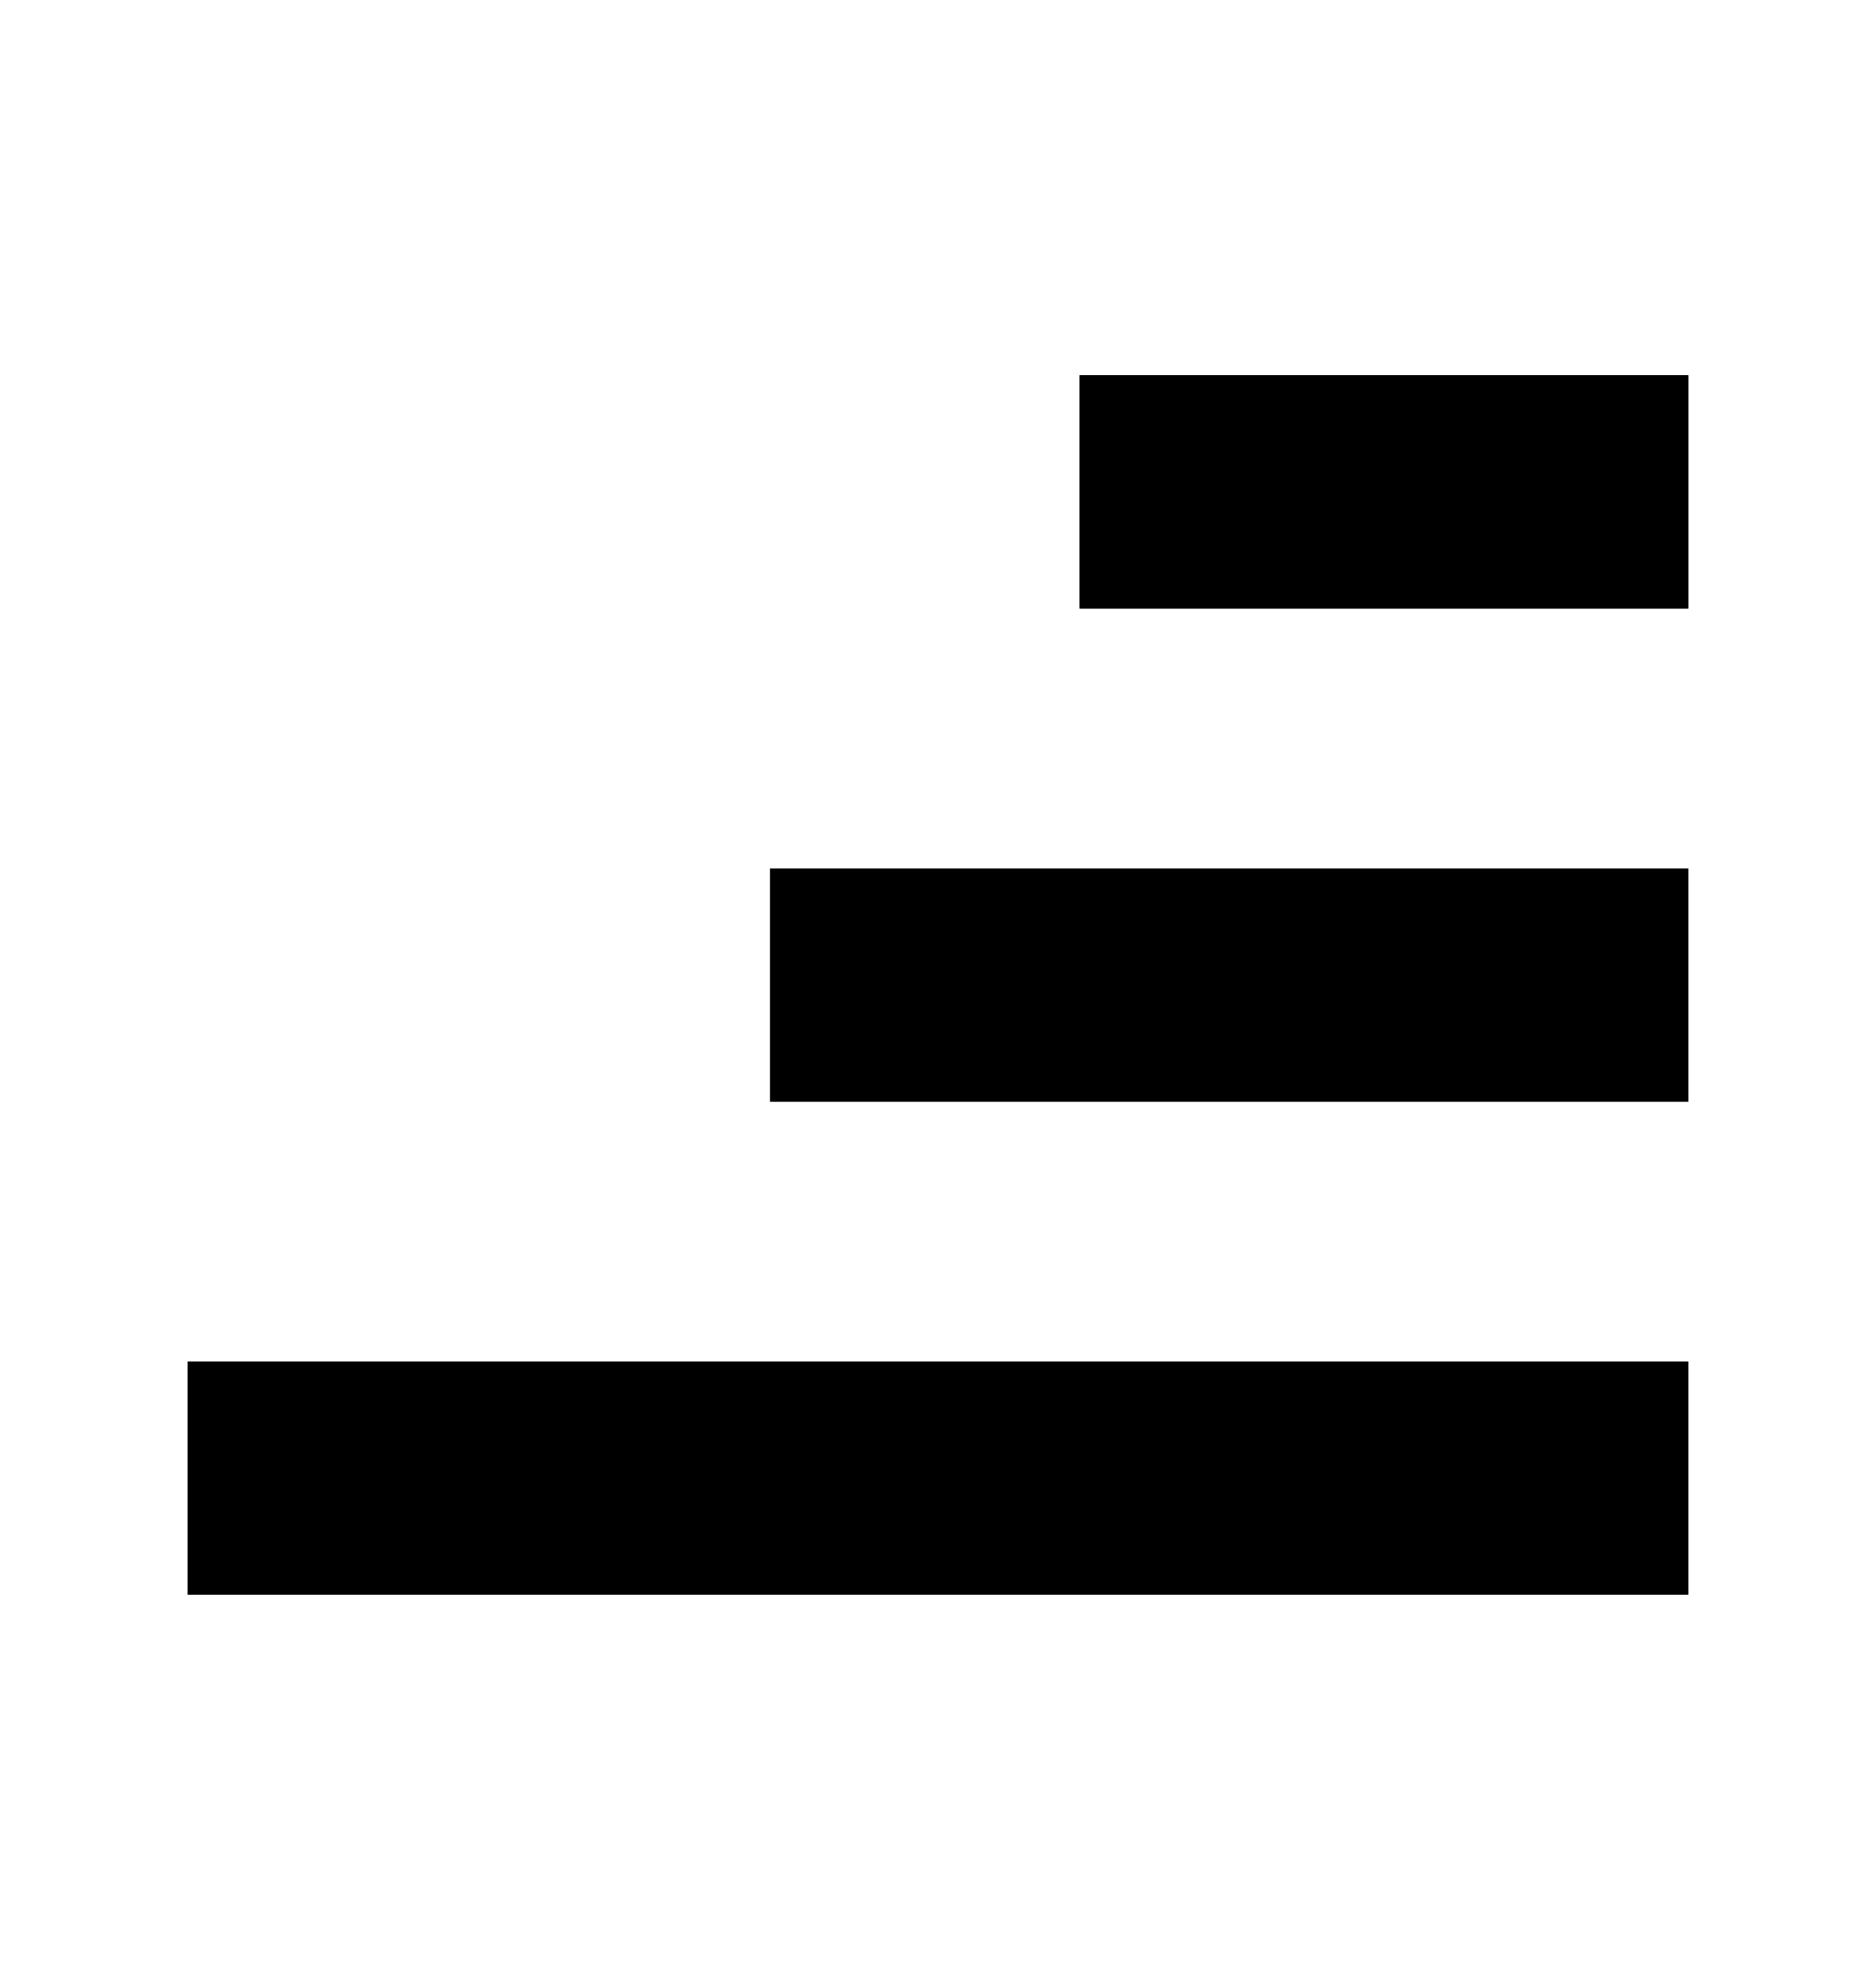
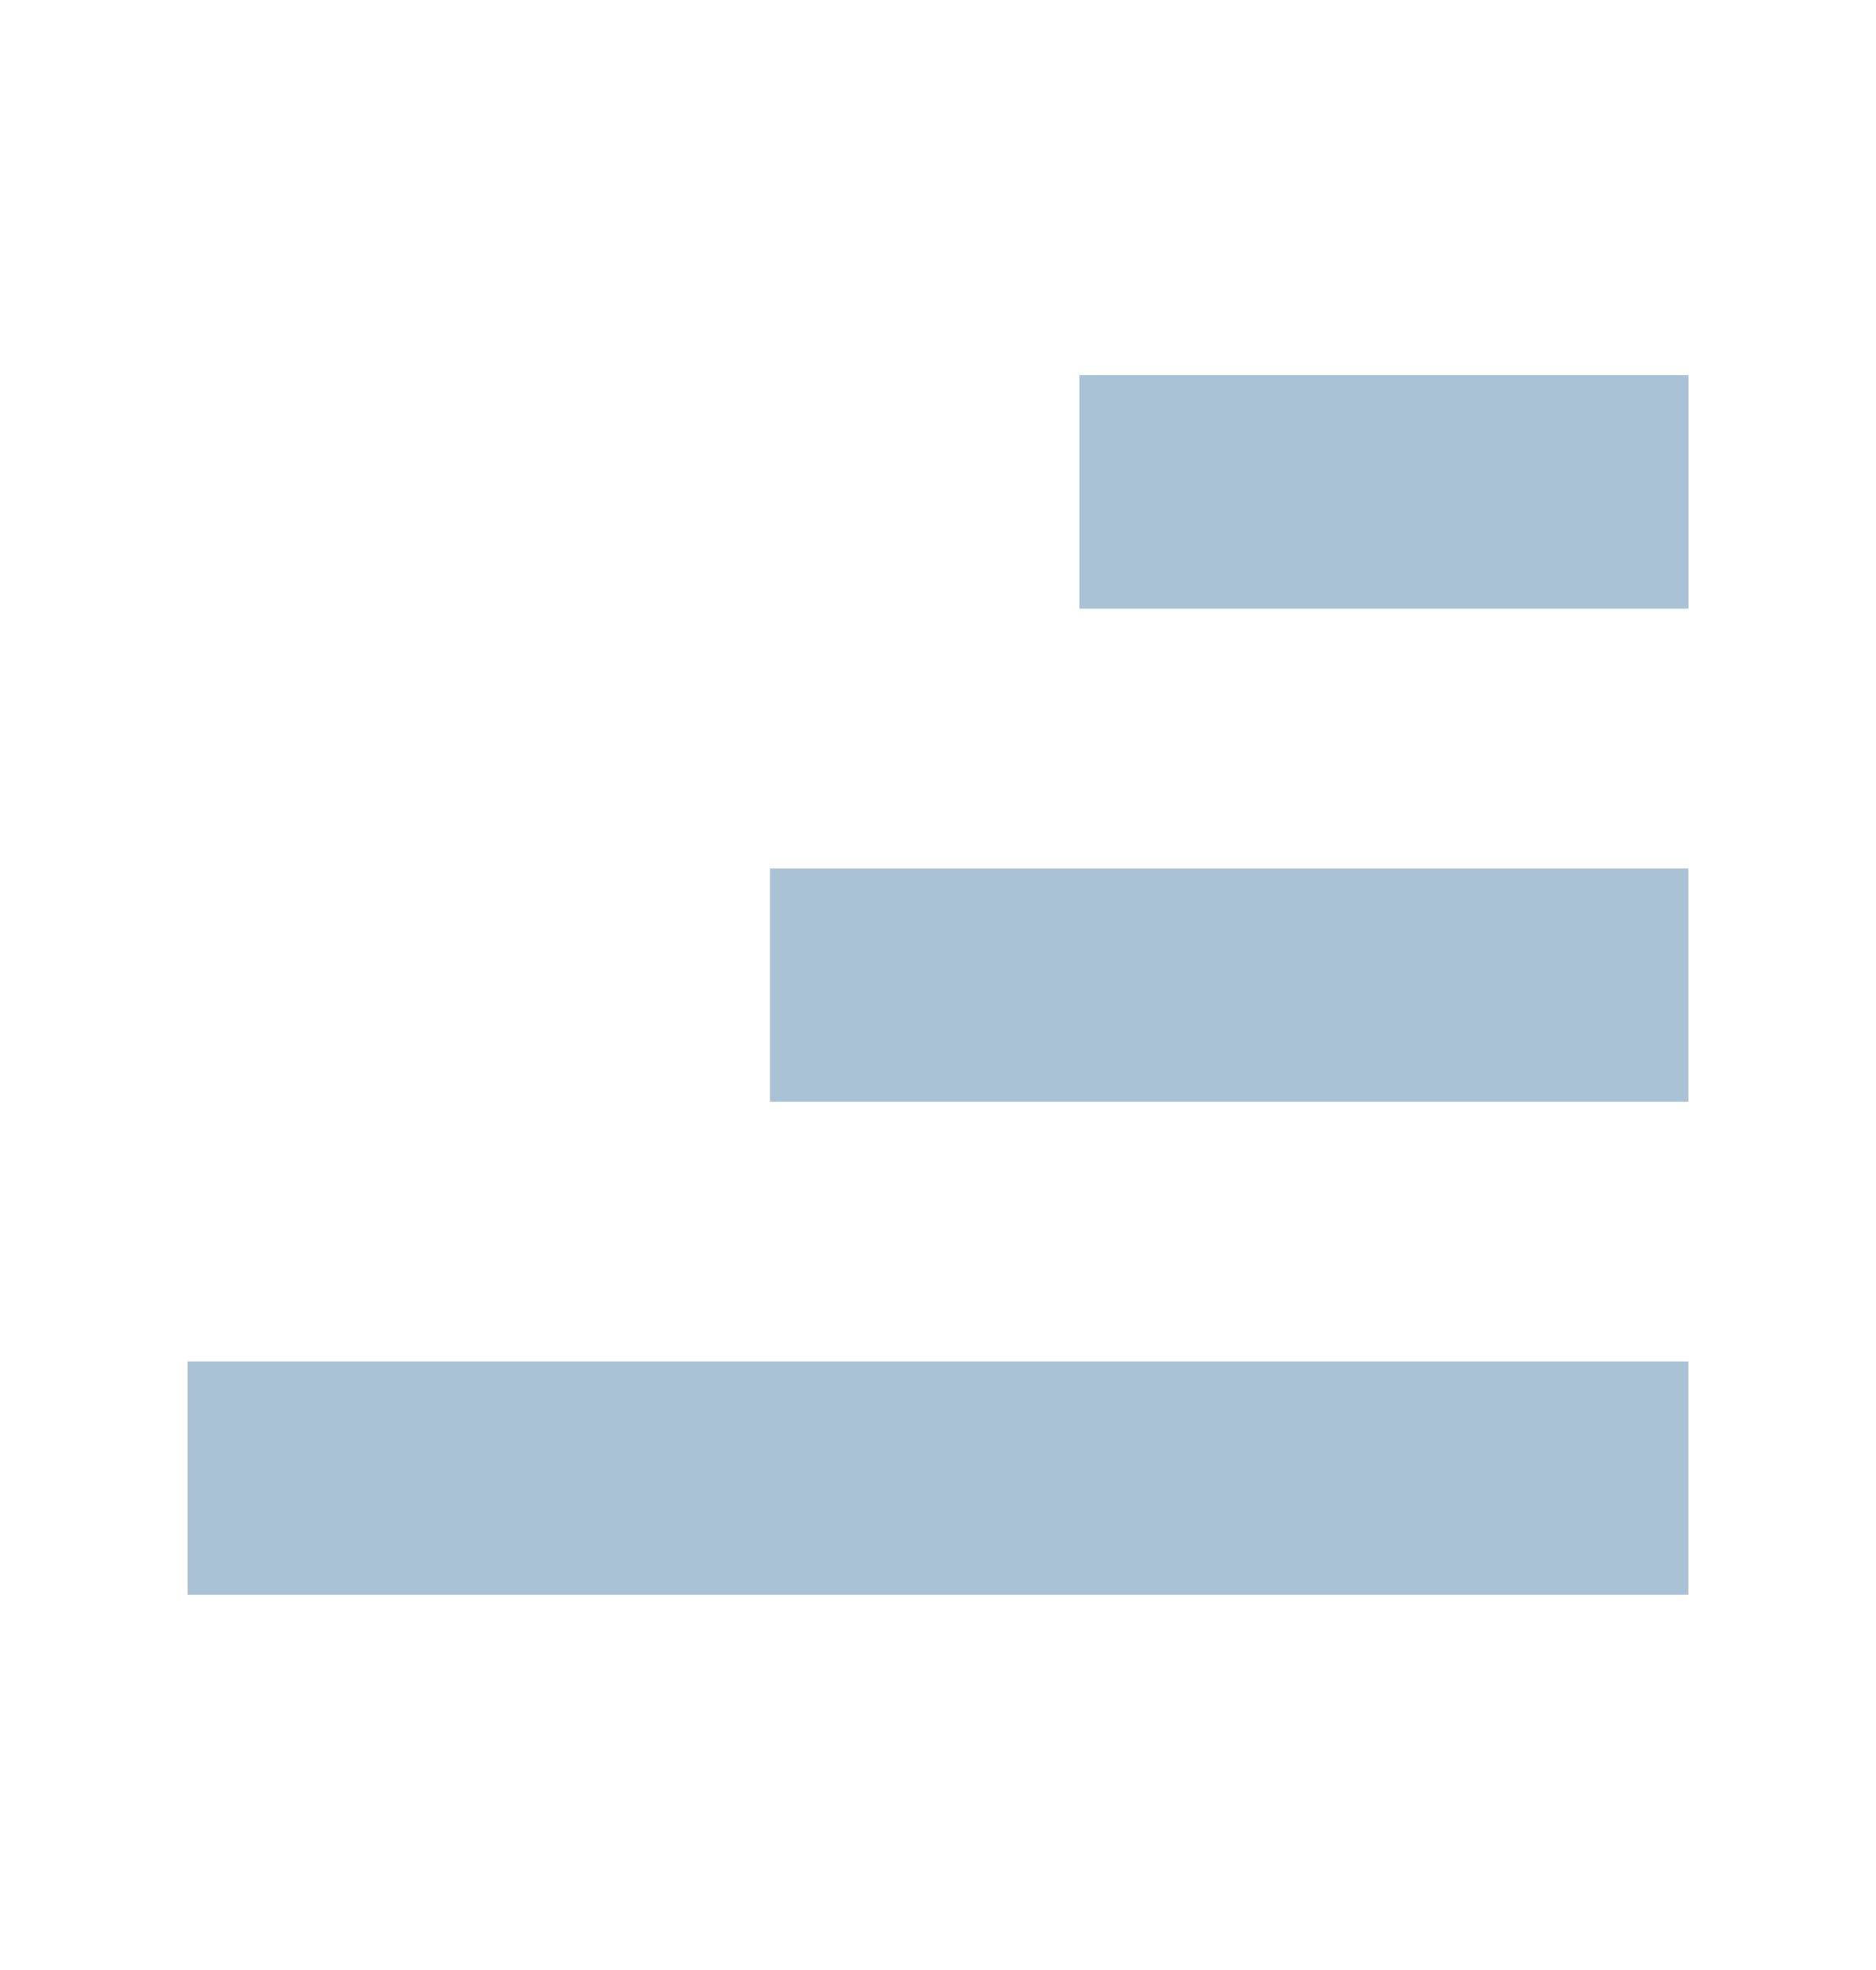
- <svg xmlns="http://www.w3.org/2000/svg" width="20" height="21" viewBox="0 0 20 21">
-   <path d="M17.999 4H11.51V6.487H17.999V4Z" />
-   <path d="M18 14.513H2V17H18V14.513Z" />
-   <path d="M18 9.258H12.377H8.209V11.745H18V9.258Z" />
-   <path d="M17.999 4H11.51V6.487H17.999V4Z" />
+ <svg xmlns="http://www.w3.org/2000/svg" width="20" height="21" viewBox="0 0 20 21" fill="none">
+   <path d="M17.999 4H11.51V6.487H17.999V4Z" fill="#A9C2D6" />
+   <path d="M18 14.513H2V17H18V14.513Z" fill="#A9C2D6" />
+   <path d="M18 9.258H12.377H8.209V11.745H18V9.258Z" fill="#A9C2D6" />
+   <path d="M17.999 4H11.51V6.487H17.999V4Z" fill="#A9C2D6" />
</svg>
